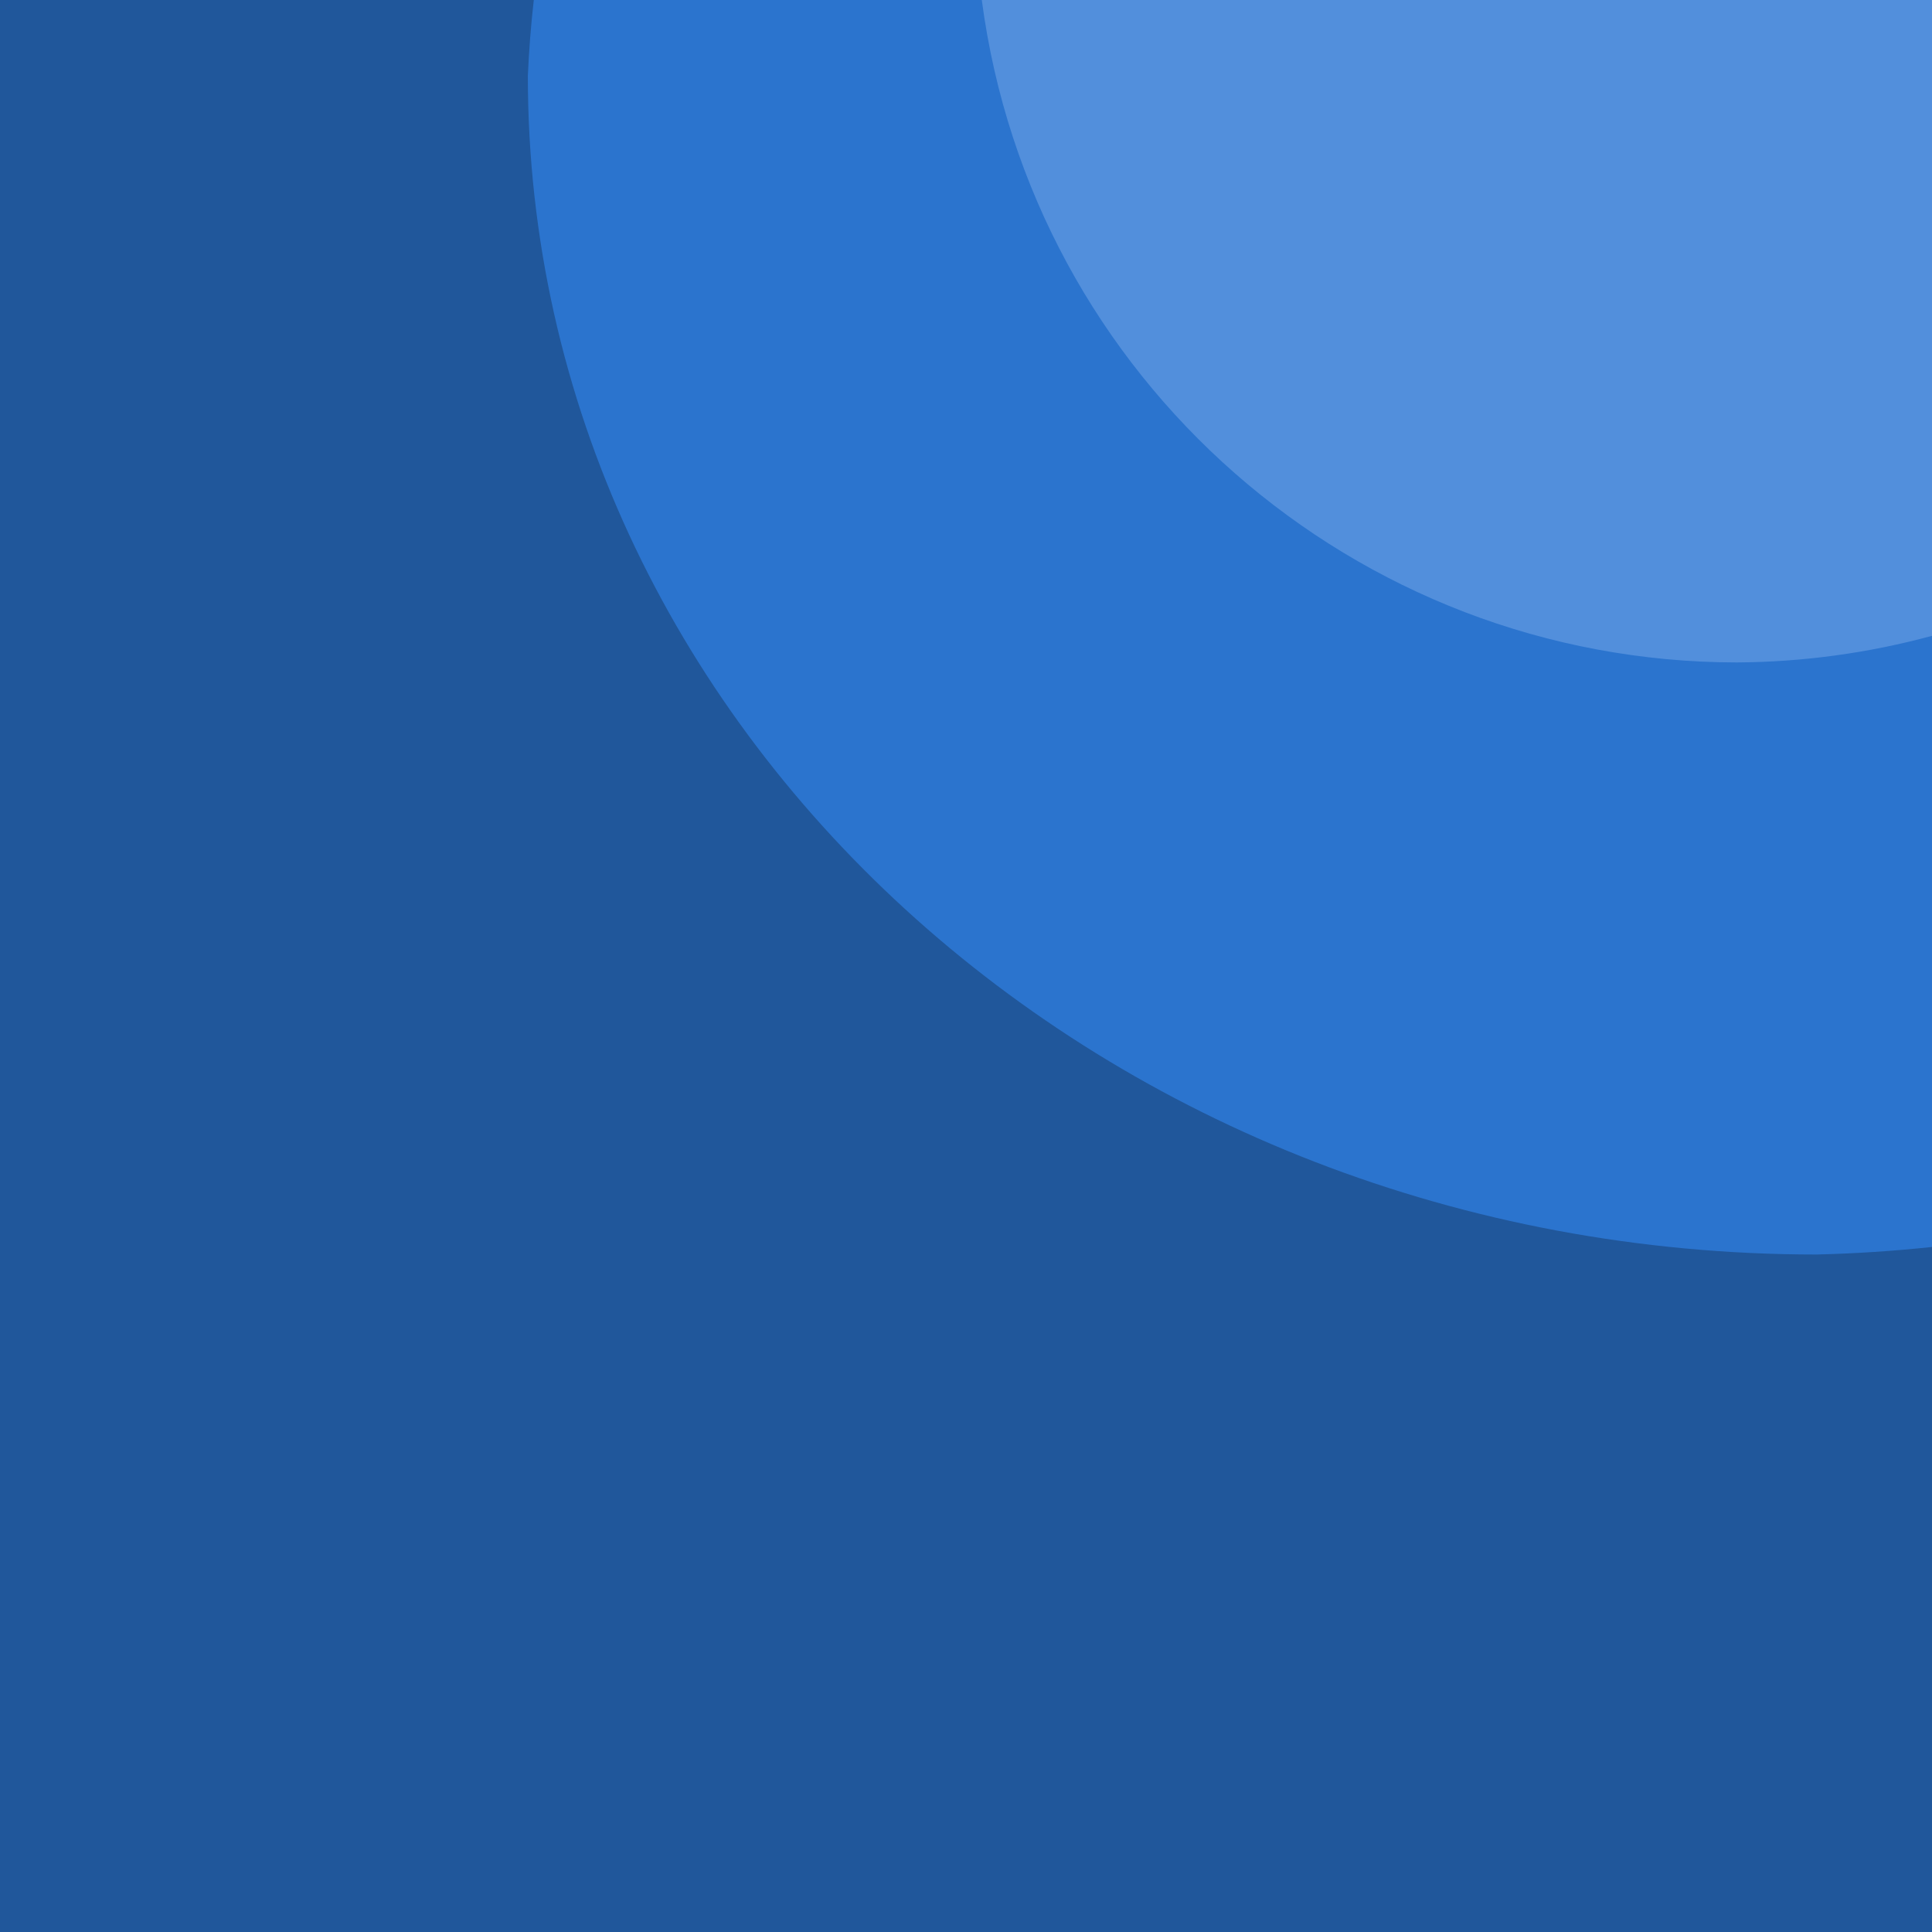
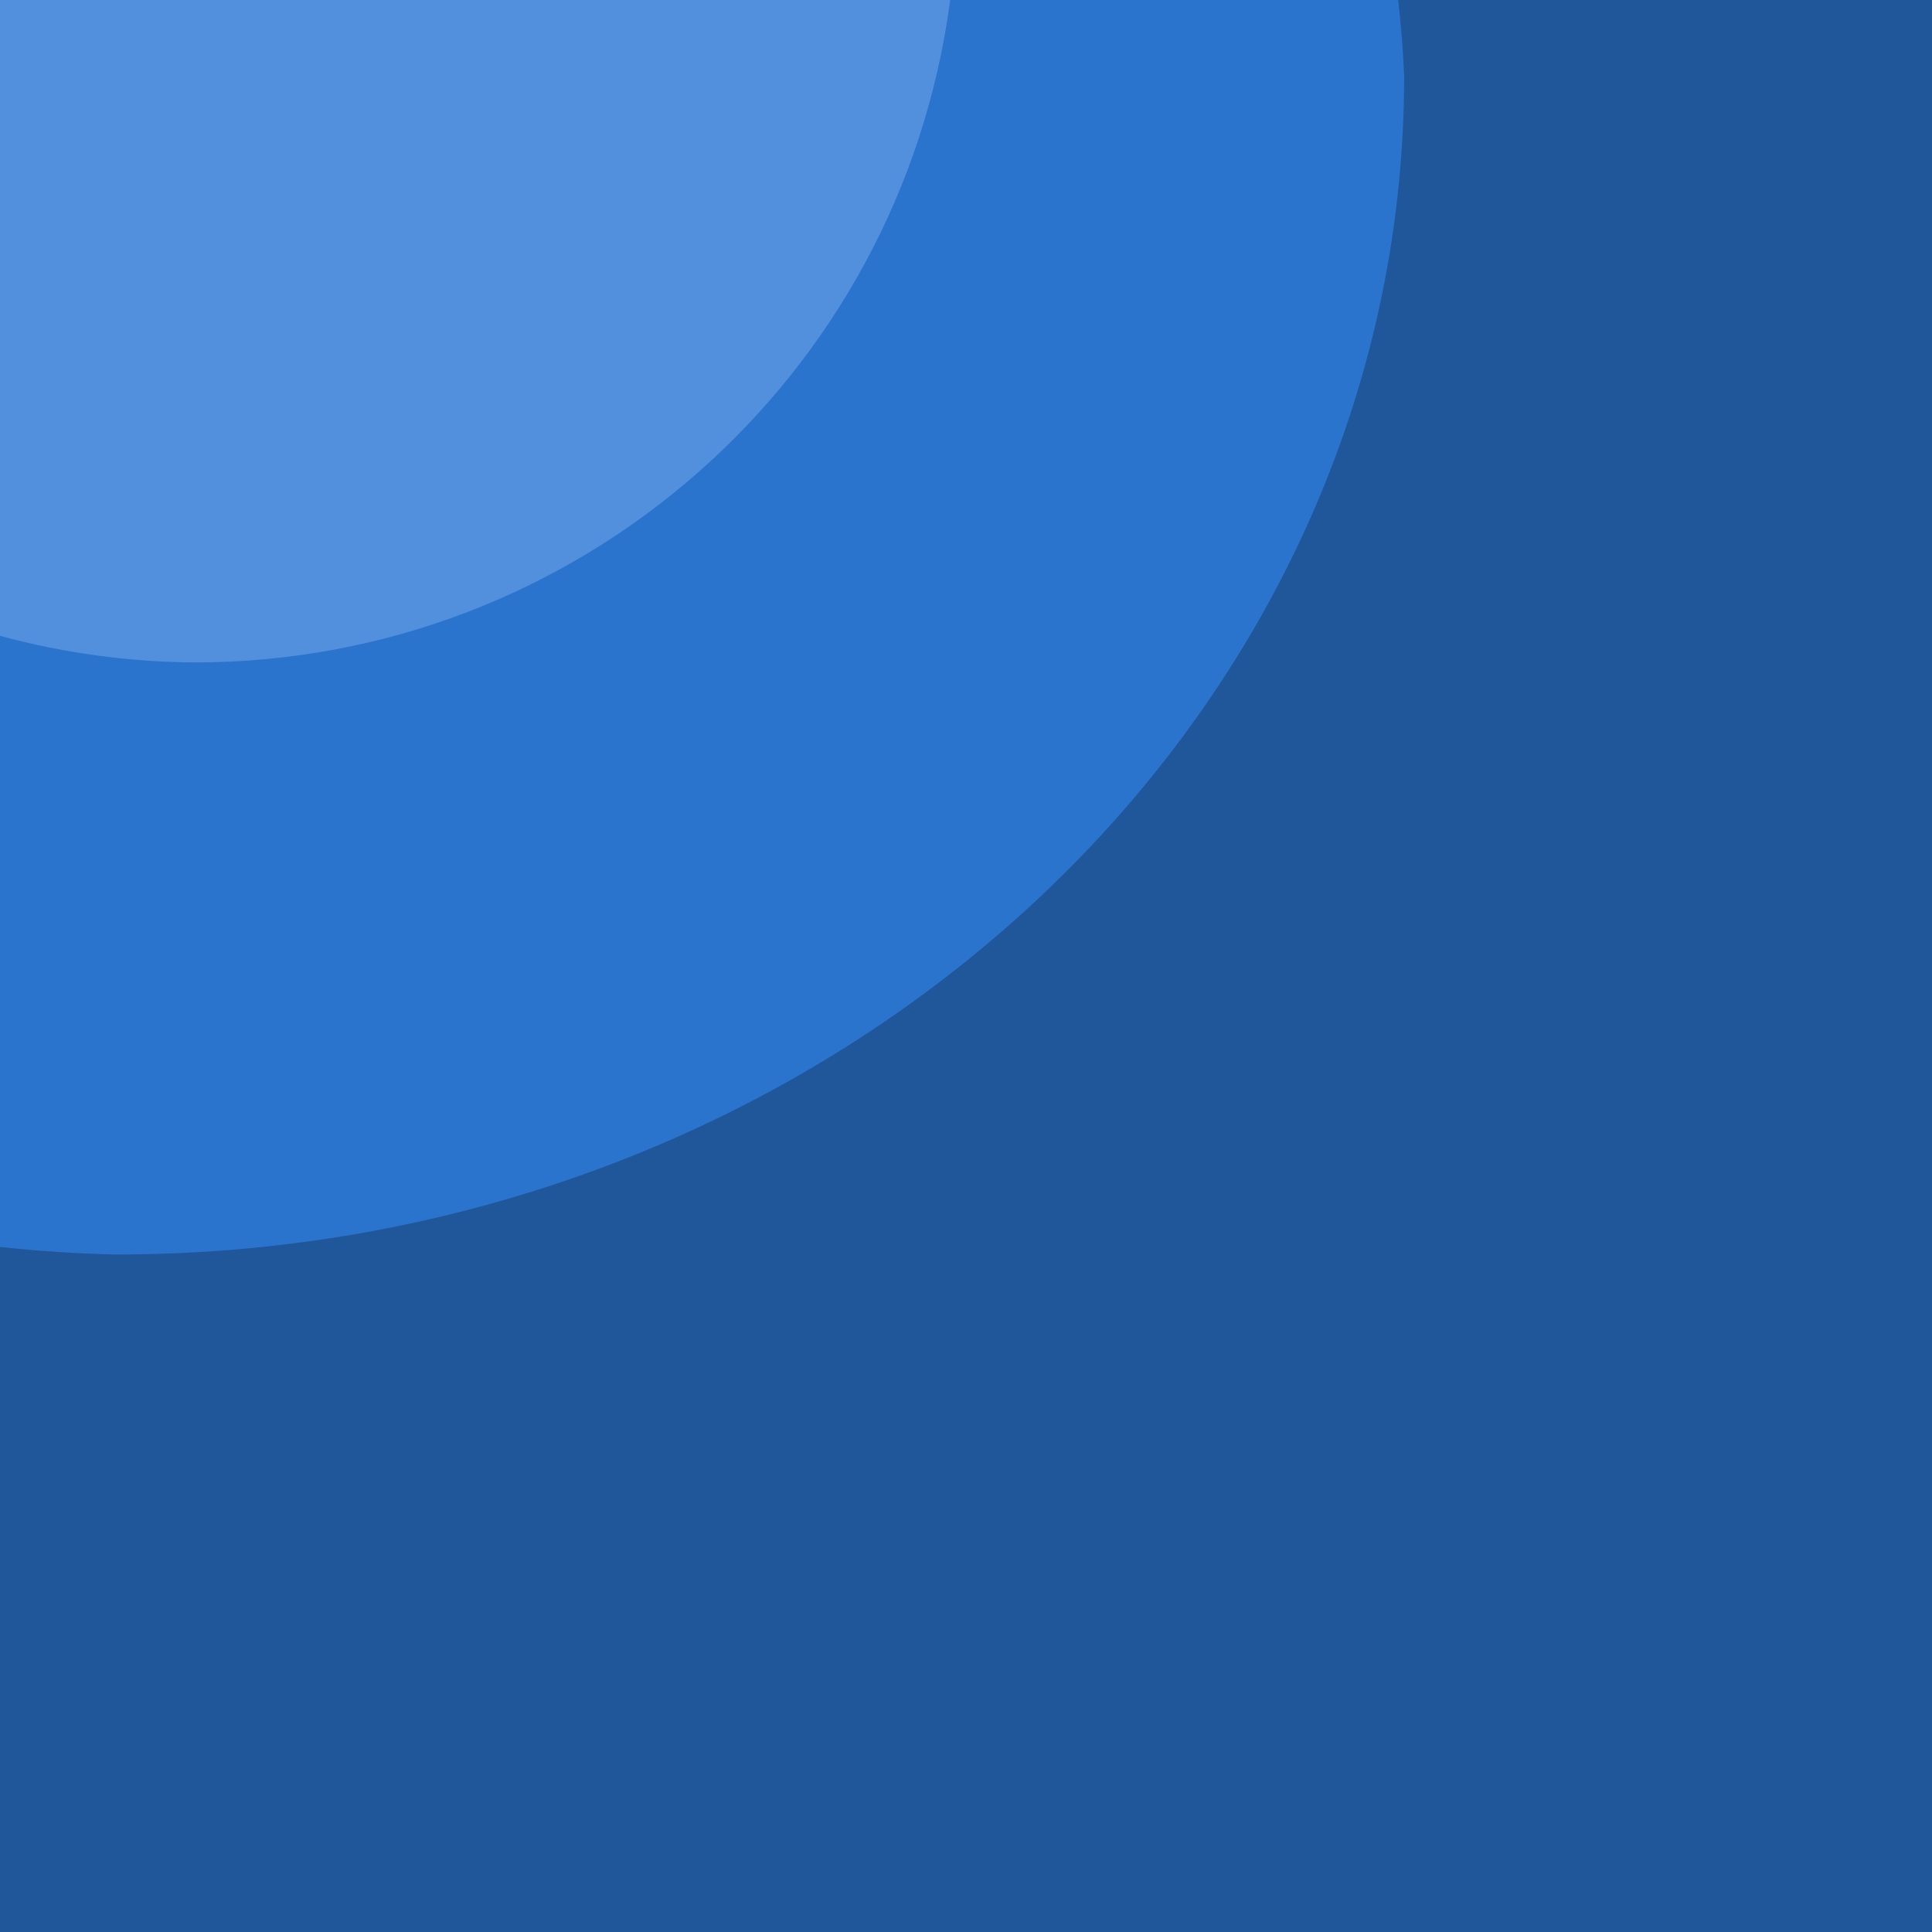
<svg xmlns="http://www.w3.org/2000/svg" width="456" height="456" viewBox="0 0 456 456" version="1.1" id="svg4">
  <defs id="defs8">
    <rect x="49.328" y="71.369" width="191.016" height="350.546" id="rect1756" />
    <rect x="49.328" y="71.369" width="200.462" height="344.249" id="rect1756-8" />
  </defs>
-   <rect x="0" y="0" width="456" height="456" fill="#512BD4" id="rect2-5" style="fill:#20579b;fill-opacity:1" />
-   <path id="rect2" style="fill:#2b74ce;fill-opacity:1" d="M 125.988,0 A 304.173,278.176 0 0 0 124.586,17.92 304.173,278.176 0 0 0 428.76,296.096 304.173,278.176 0 0 0 456,294.314 V 0 Z" />
-   <path id="rect2-2" style="fill:#528fdc;fill-opacity:1" d="M 231.727,0 A 179.904,179.904 0 0 0 409.945,156.352 179.904,179.904 0 0 0 456,150.072 V 0 Z" />
+   <rect x="-456" y="0" width="456" height="456" fill="#512BD4" id="rect2-5" style="fill:#20579b;fill-opacity:1" transform="scale(-1,1)" />
+   <path id="rect2" style="fill:#2b74ce;fill-opacity:1" d="M 330.012,0 A 304.173,278.176 0 0 1 331.414,17.92 304.173,278.176 0 0 1 27.24,296.096 304.173,278.176 0 0 1 0,294.314 V 0 Z" />
+   <path id="rect2-2" style="fill:#528fdc;fill-opacity:1" d="M 224.273,0 A 179.904,179.904 0 0 1 46.055,156.352 179.904,179.904 0 0 1 0,150.072 V 0 Z" />
</svg>
